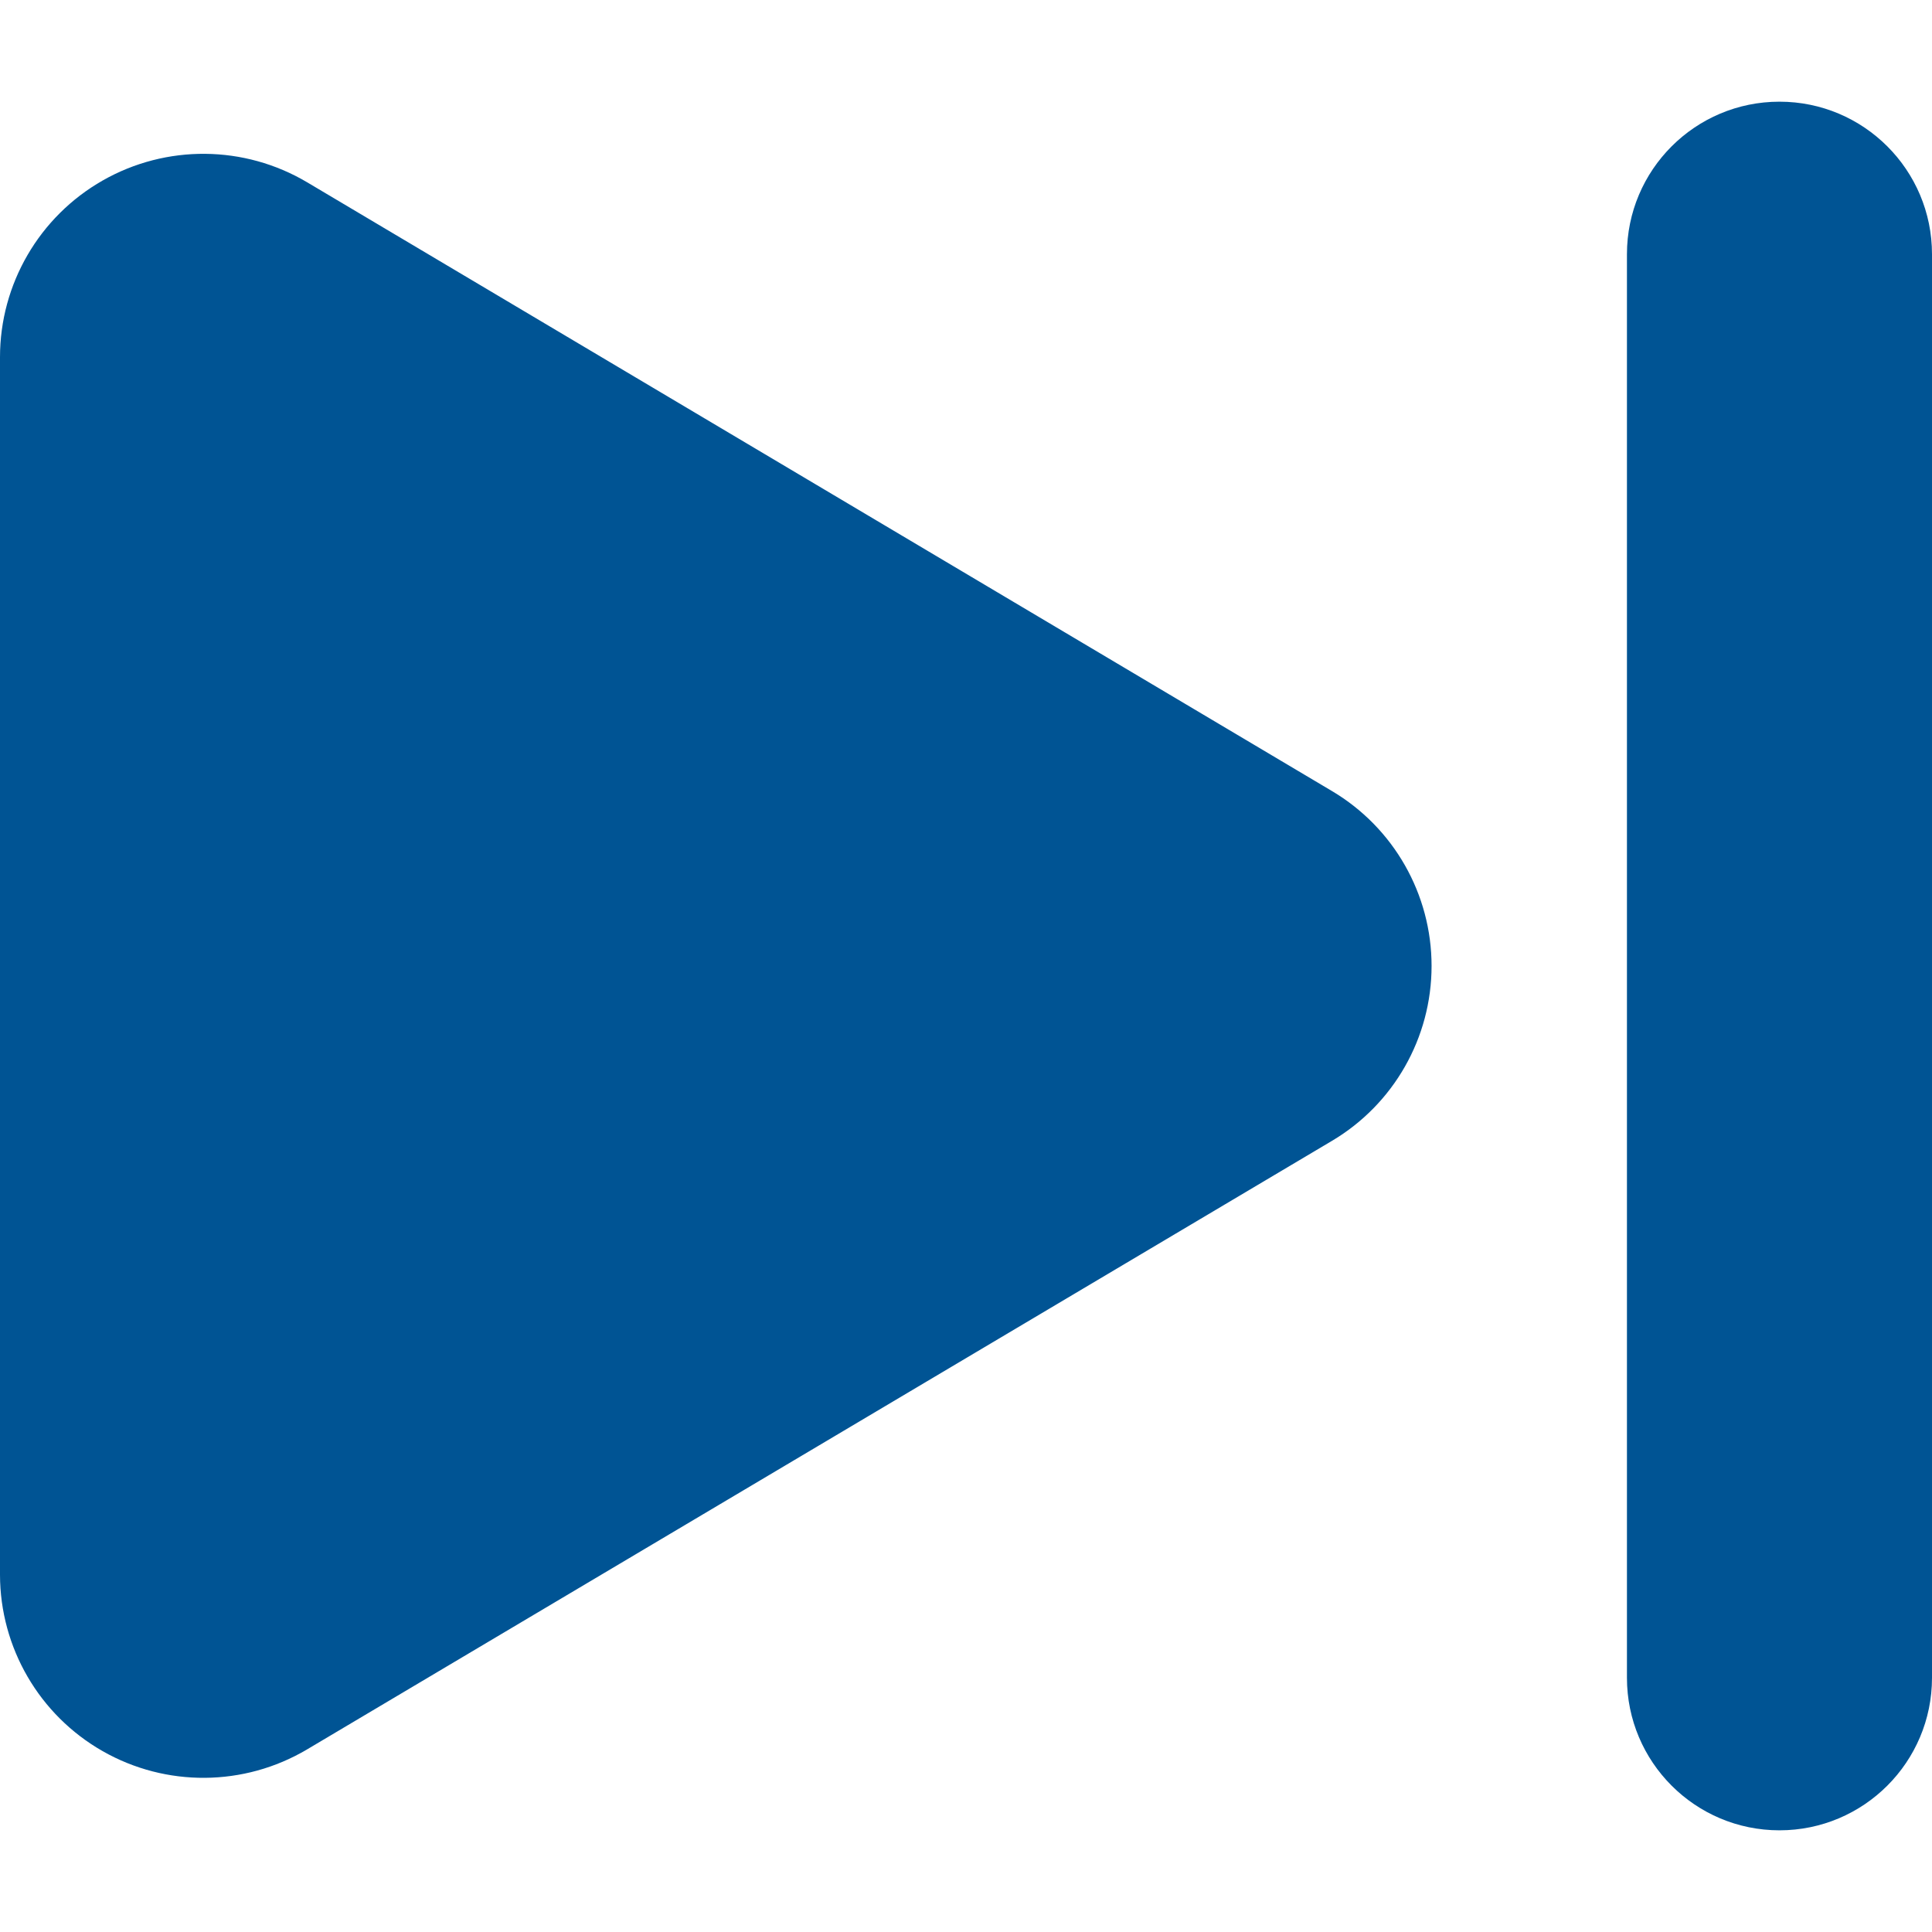
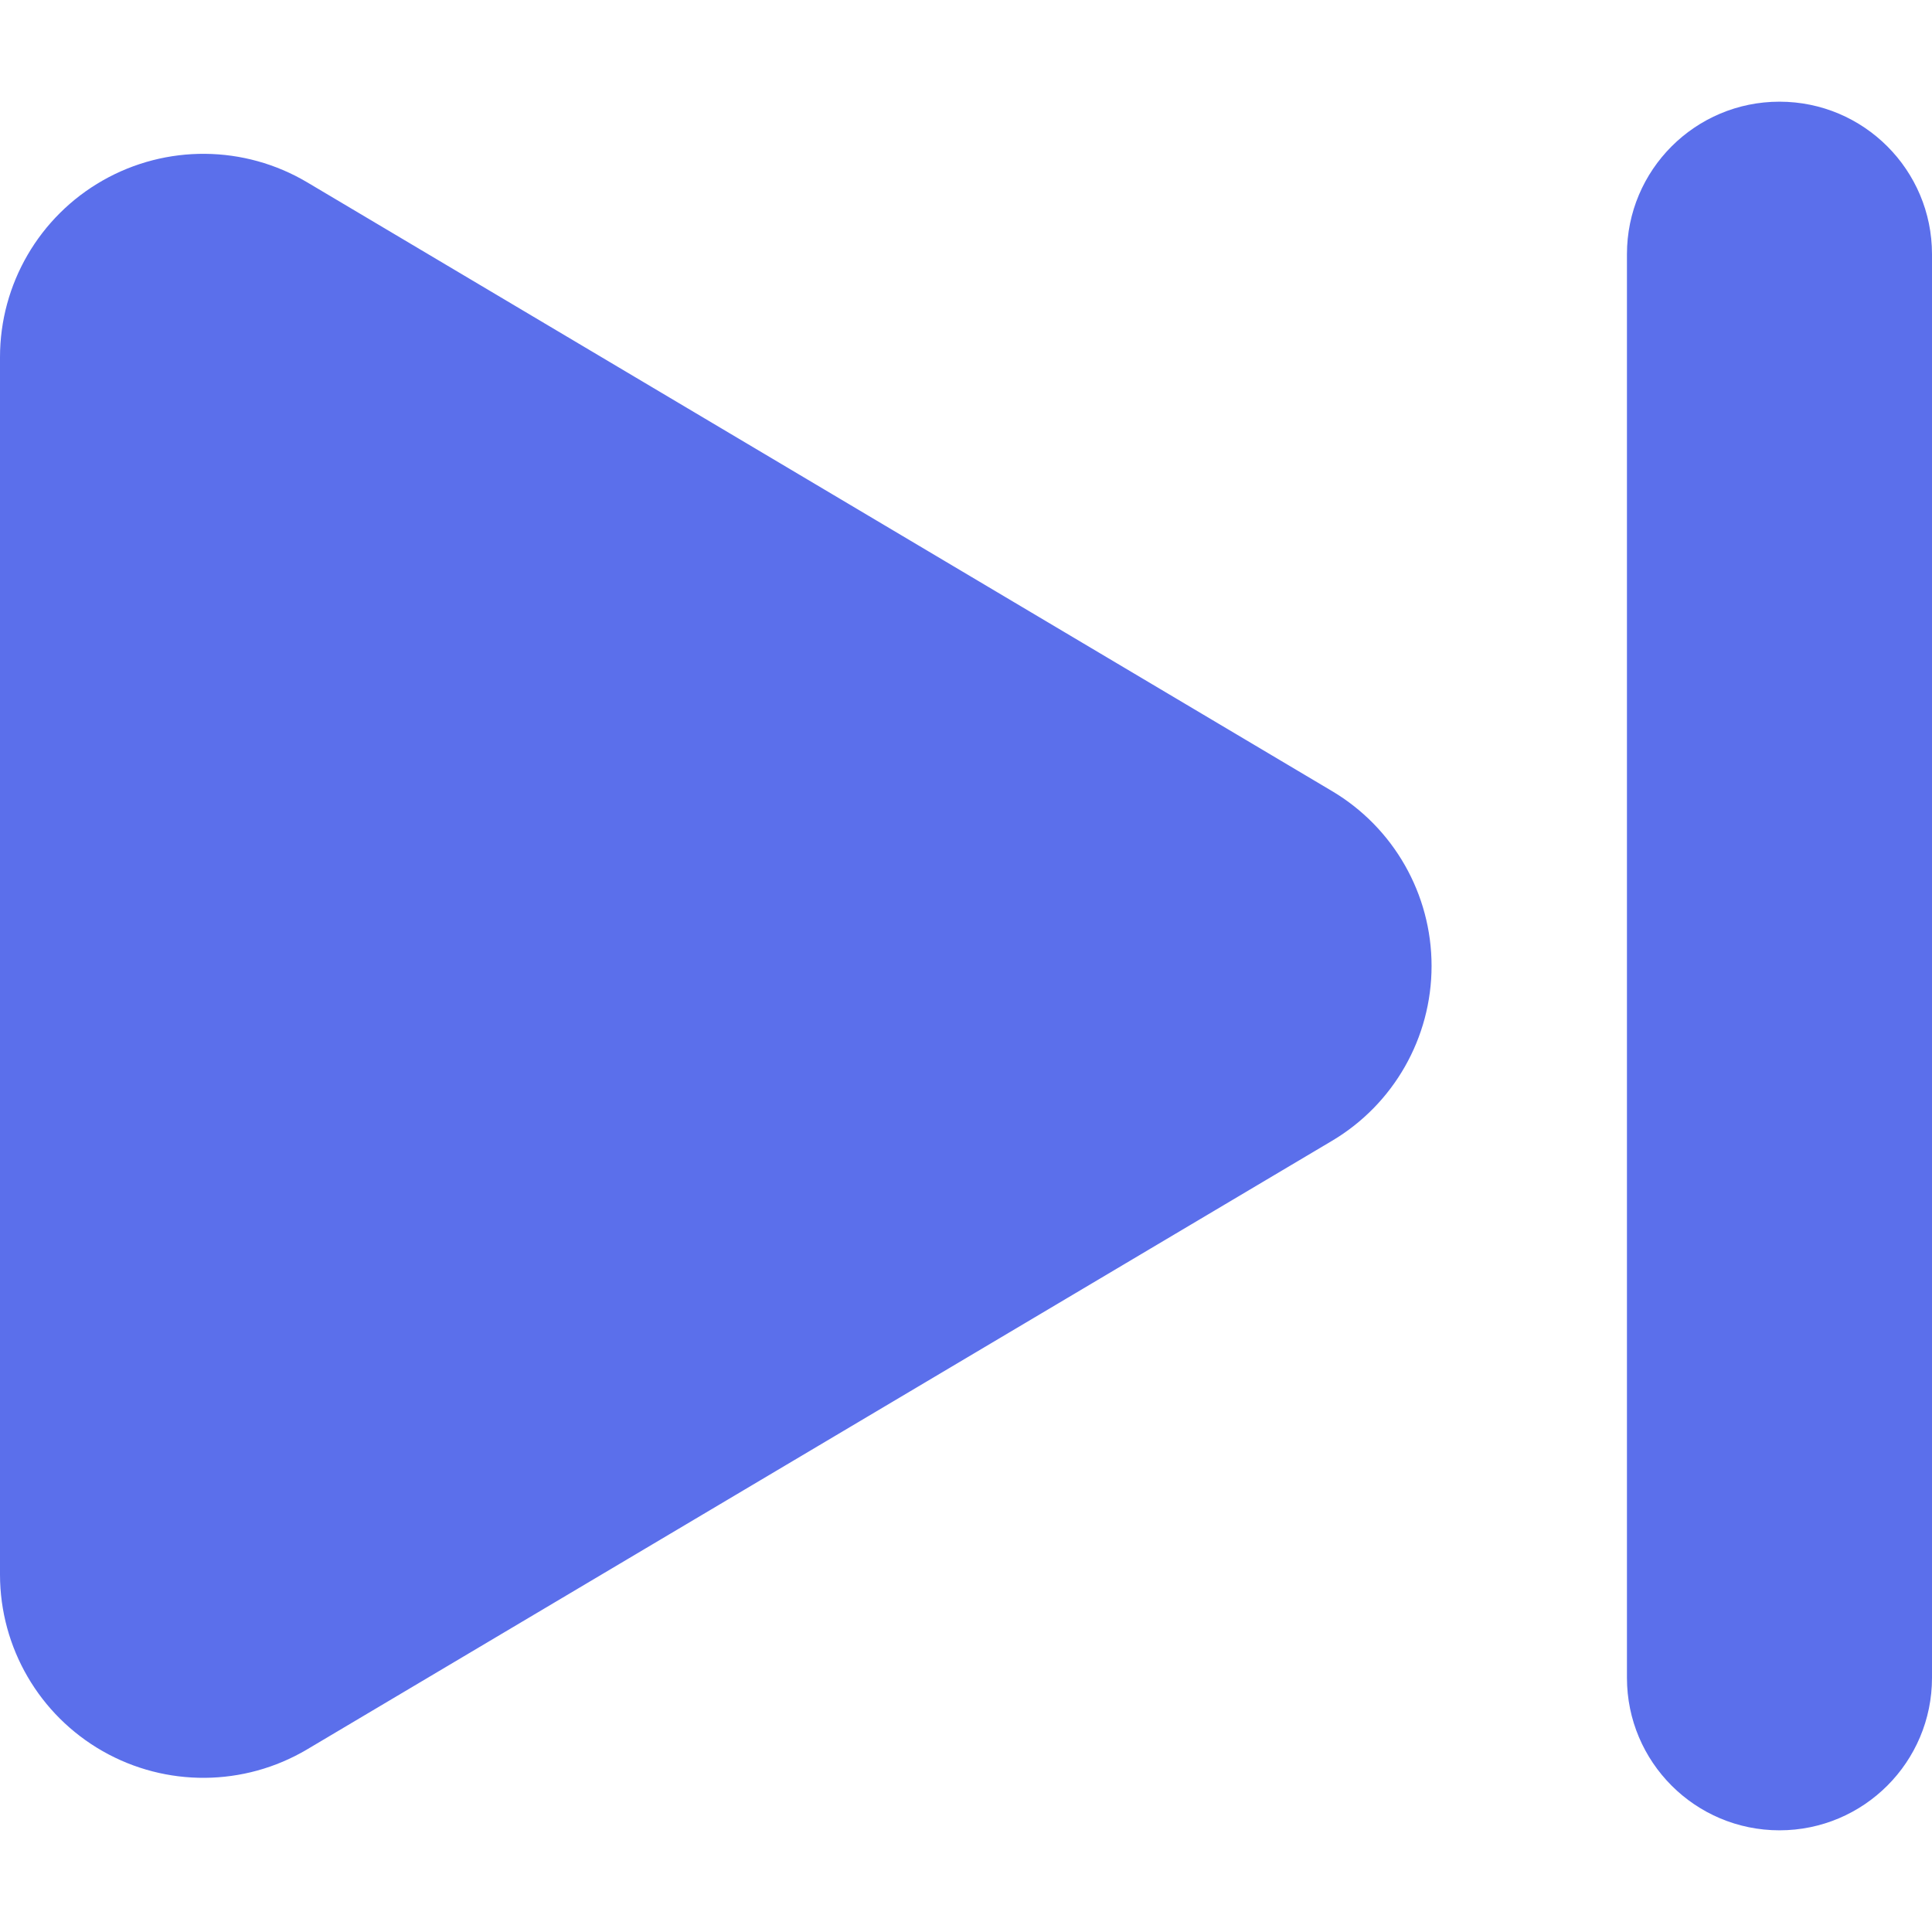
<svg xmlns="http://www.w3.org/2000/svg" width="19" height="19" viewBox="0 0 19 19">
  <g id="组_68" data-name="组 68" transform="translate(-0.093 0)">
-     <path id="多边形_2" data-name="多边形 2" d="M7.78,2.9a2,2,0,0,1,3.439,0l5.987,10.083A2,2,0,0,1,15.487,16H3.513a2,2,0,0,1-1.72-3.021Z" transform="translate(16.093 0) rotate(90)" fill="rgb(0, 84, 148)" />
-     <rect id="矩形_8" data-name="矩形 8" width="3" height="17" rx="1.5" transform="translate(16.093 1)" fill="rgb(0, 84, 148)" />
+     <path id="多边形_2" data-name="多边形 2" d="M7.78,2.9a2,2,0,0,1,3.439,0l5.987,10.083A2,2,0,0,1,15.487,16H3.513a2,2,0,0,1-1.72-3.021Z" transform="translate(16.093 0) rotate(90)" fill="#5B6FEB" />
+     <rect id="矩形_8" data-name="矩形 8" width="3" height="17" rx="1.5" transform="translate(16.093 1)" fill="#5B6FEB" />
  </g>
</svg>
